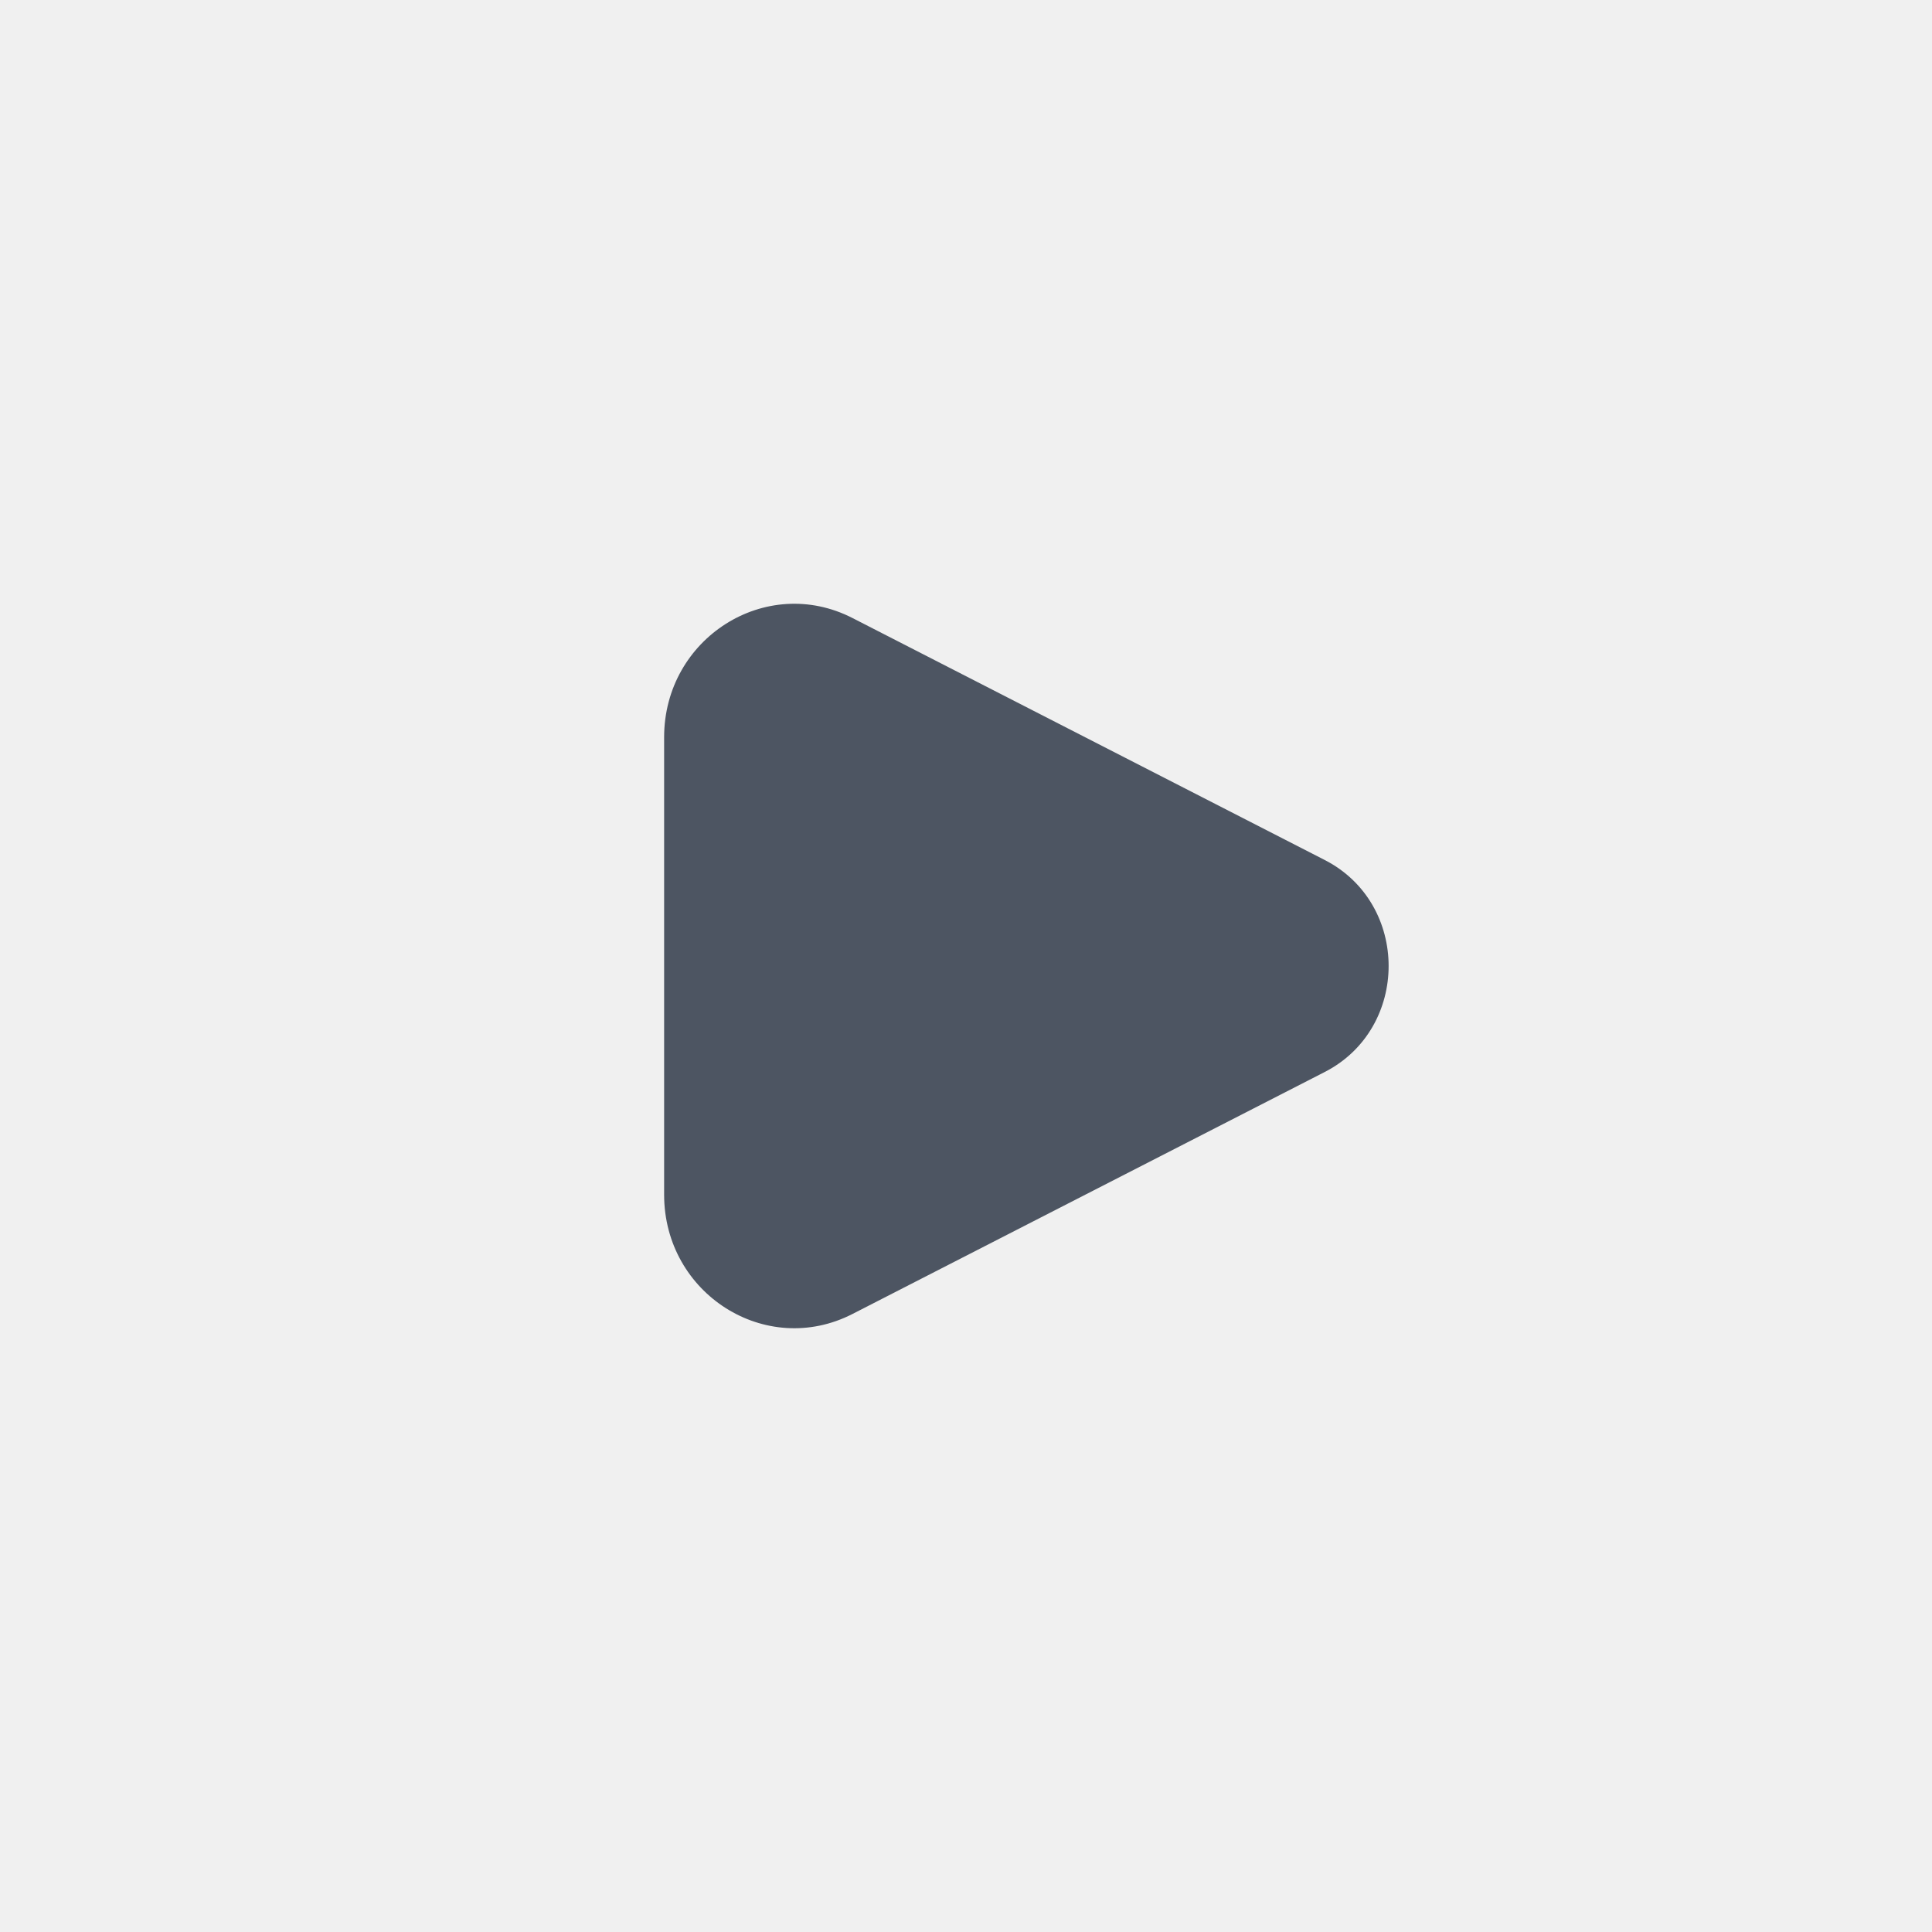
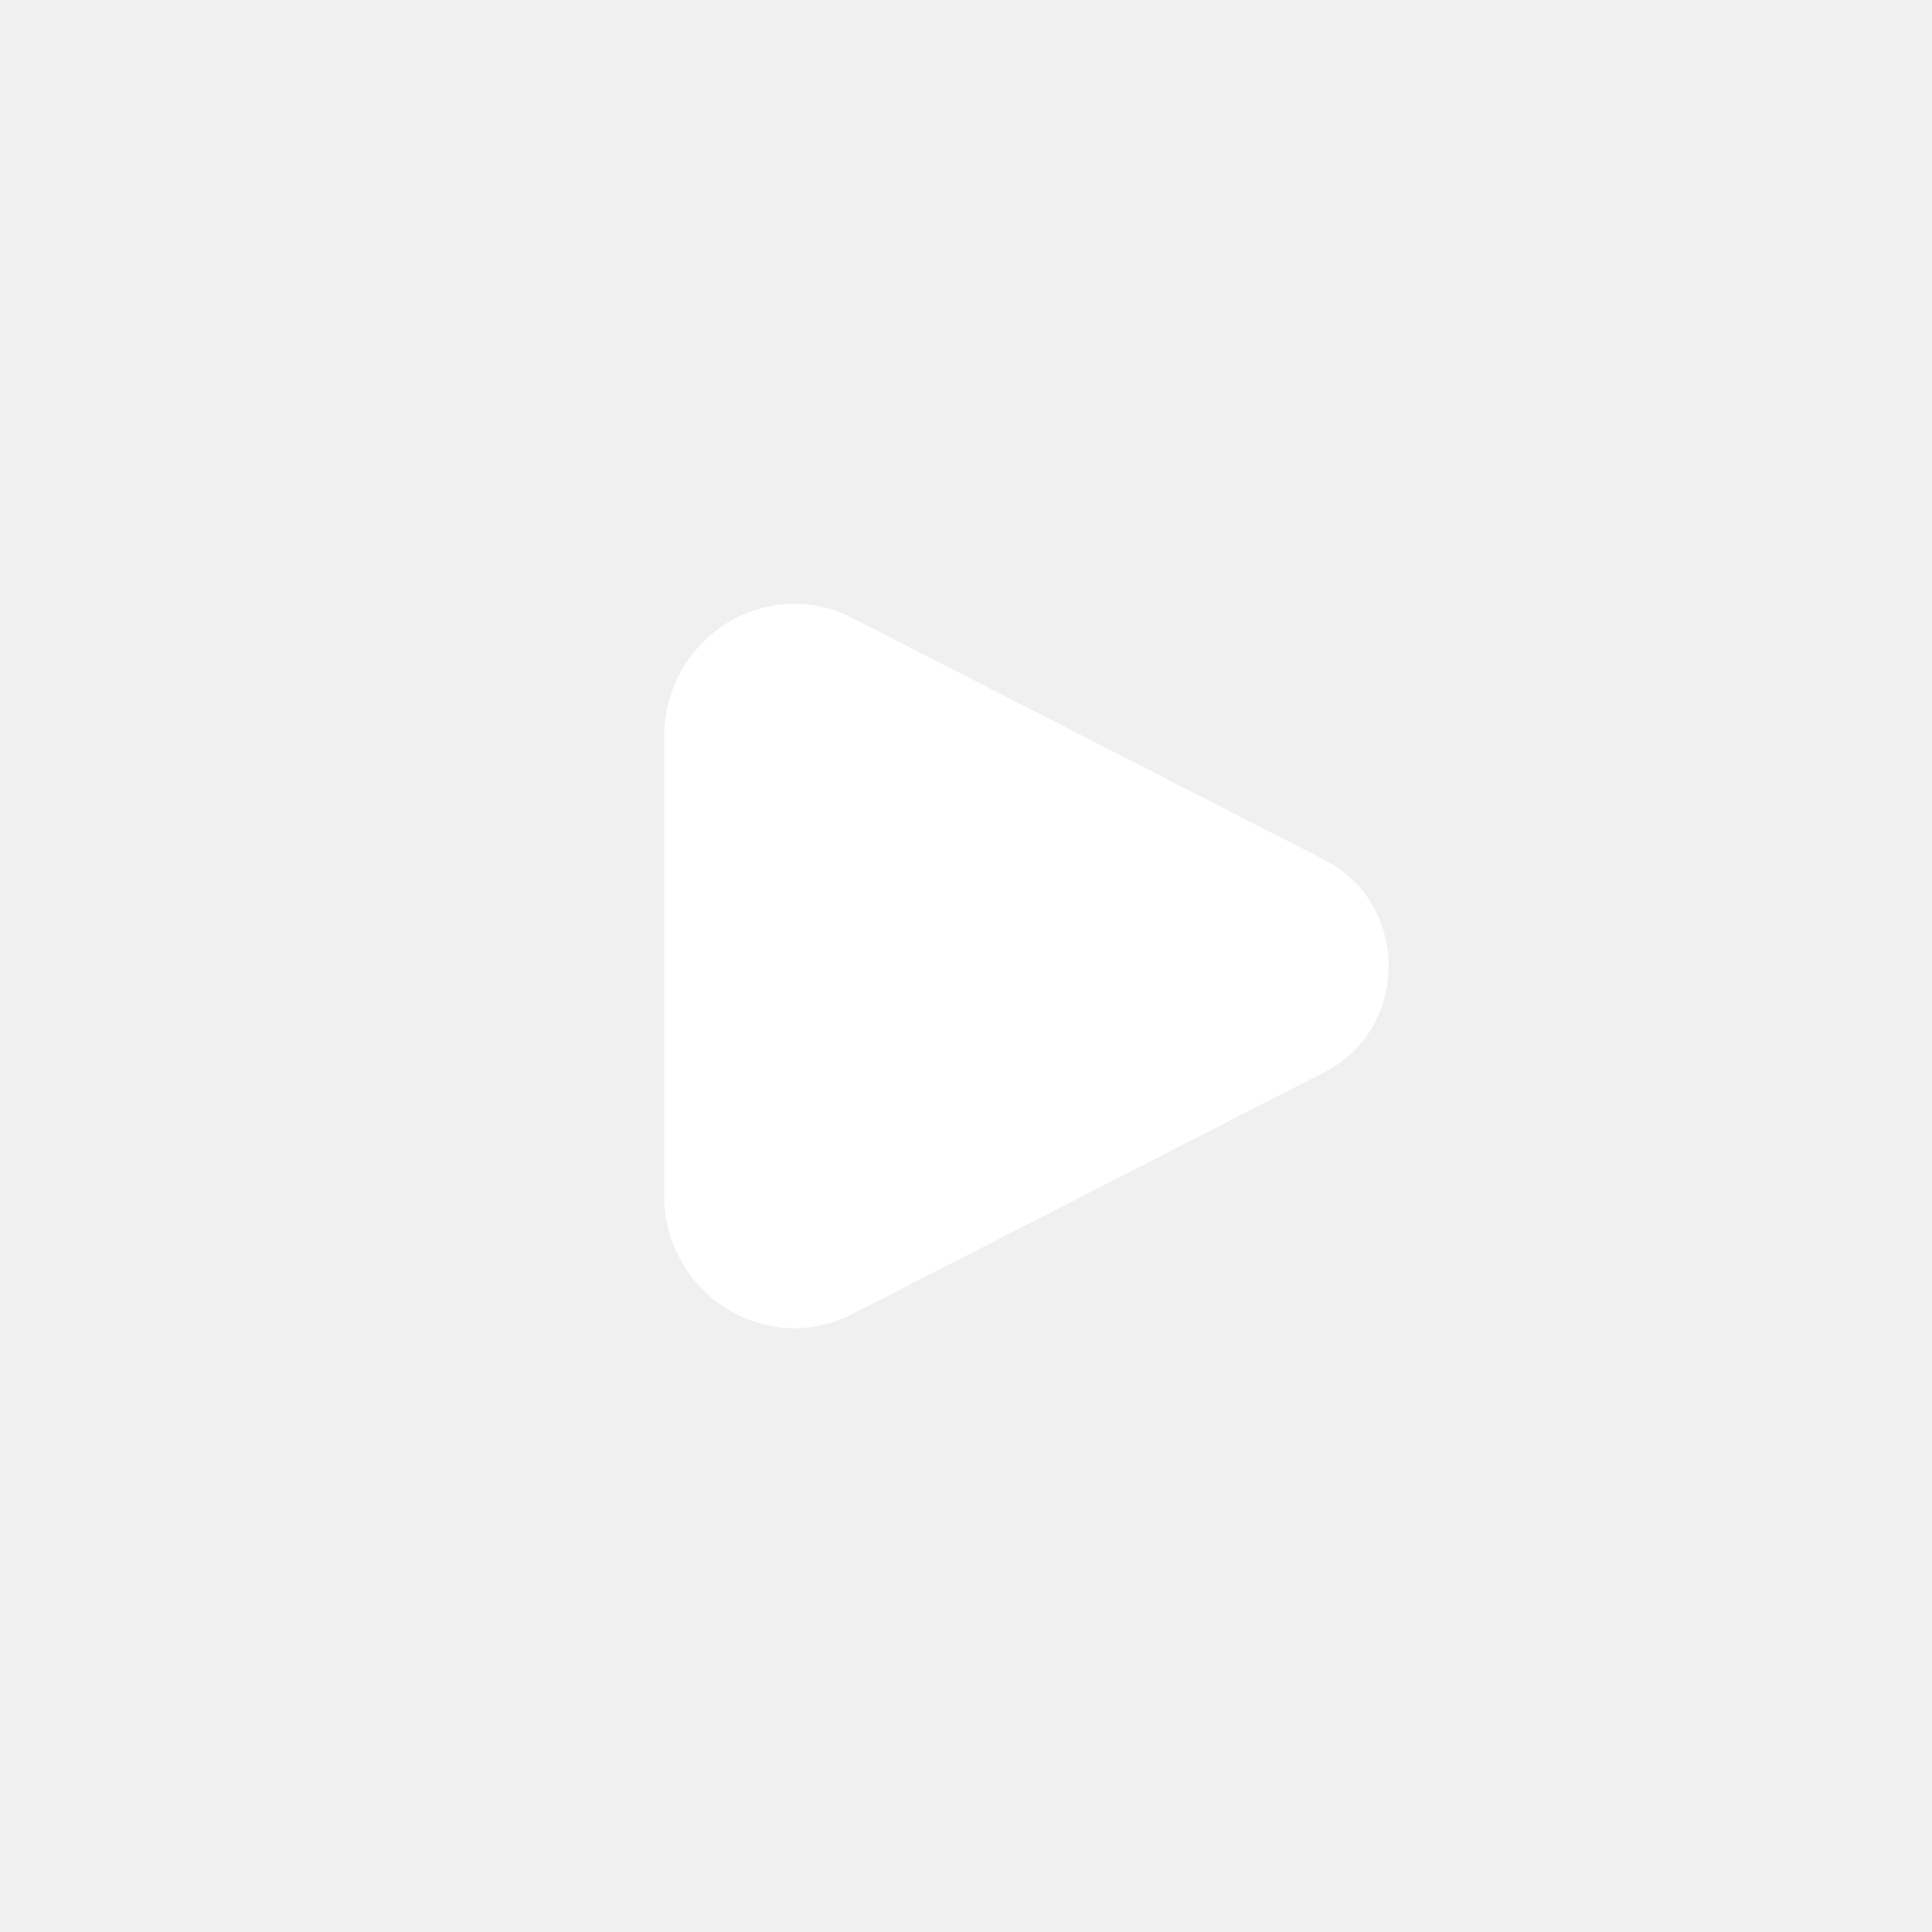
<svg xmlns="http://www.w3.org/2000/svg" width="32" height="32" viewBox="0 0 32 32" fill="none">
-   <path d="M21.941 14.244L14.119 10.236C12.686 9.502 11 10.57 11 12.211V19.788C11 21.43 12.686 22.498 14.119 21.764L21.941 17.756C23.353 17.032 23.353 14.967 21.941 14.244Z" fill="#4D5562" />
+   <path d="M21.941 14.244L14.119 10.236C12.686 9.502 11 10.57 11 12.211V19.788C11 21.43 12.686 22.498 14.119 21.764L21.941 17.756C23.353 17.032 23.353 14.967 21.941 14.244Z" fill="#fff" />
</svg>
